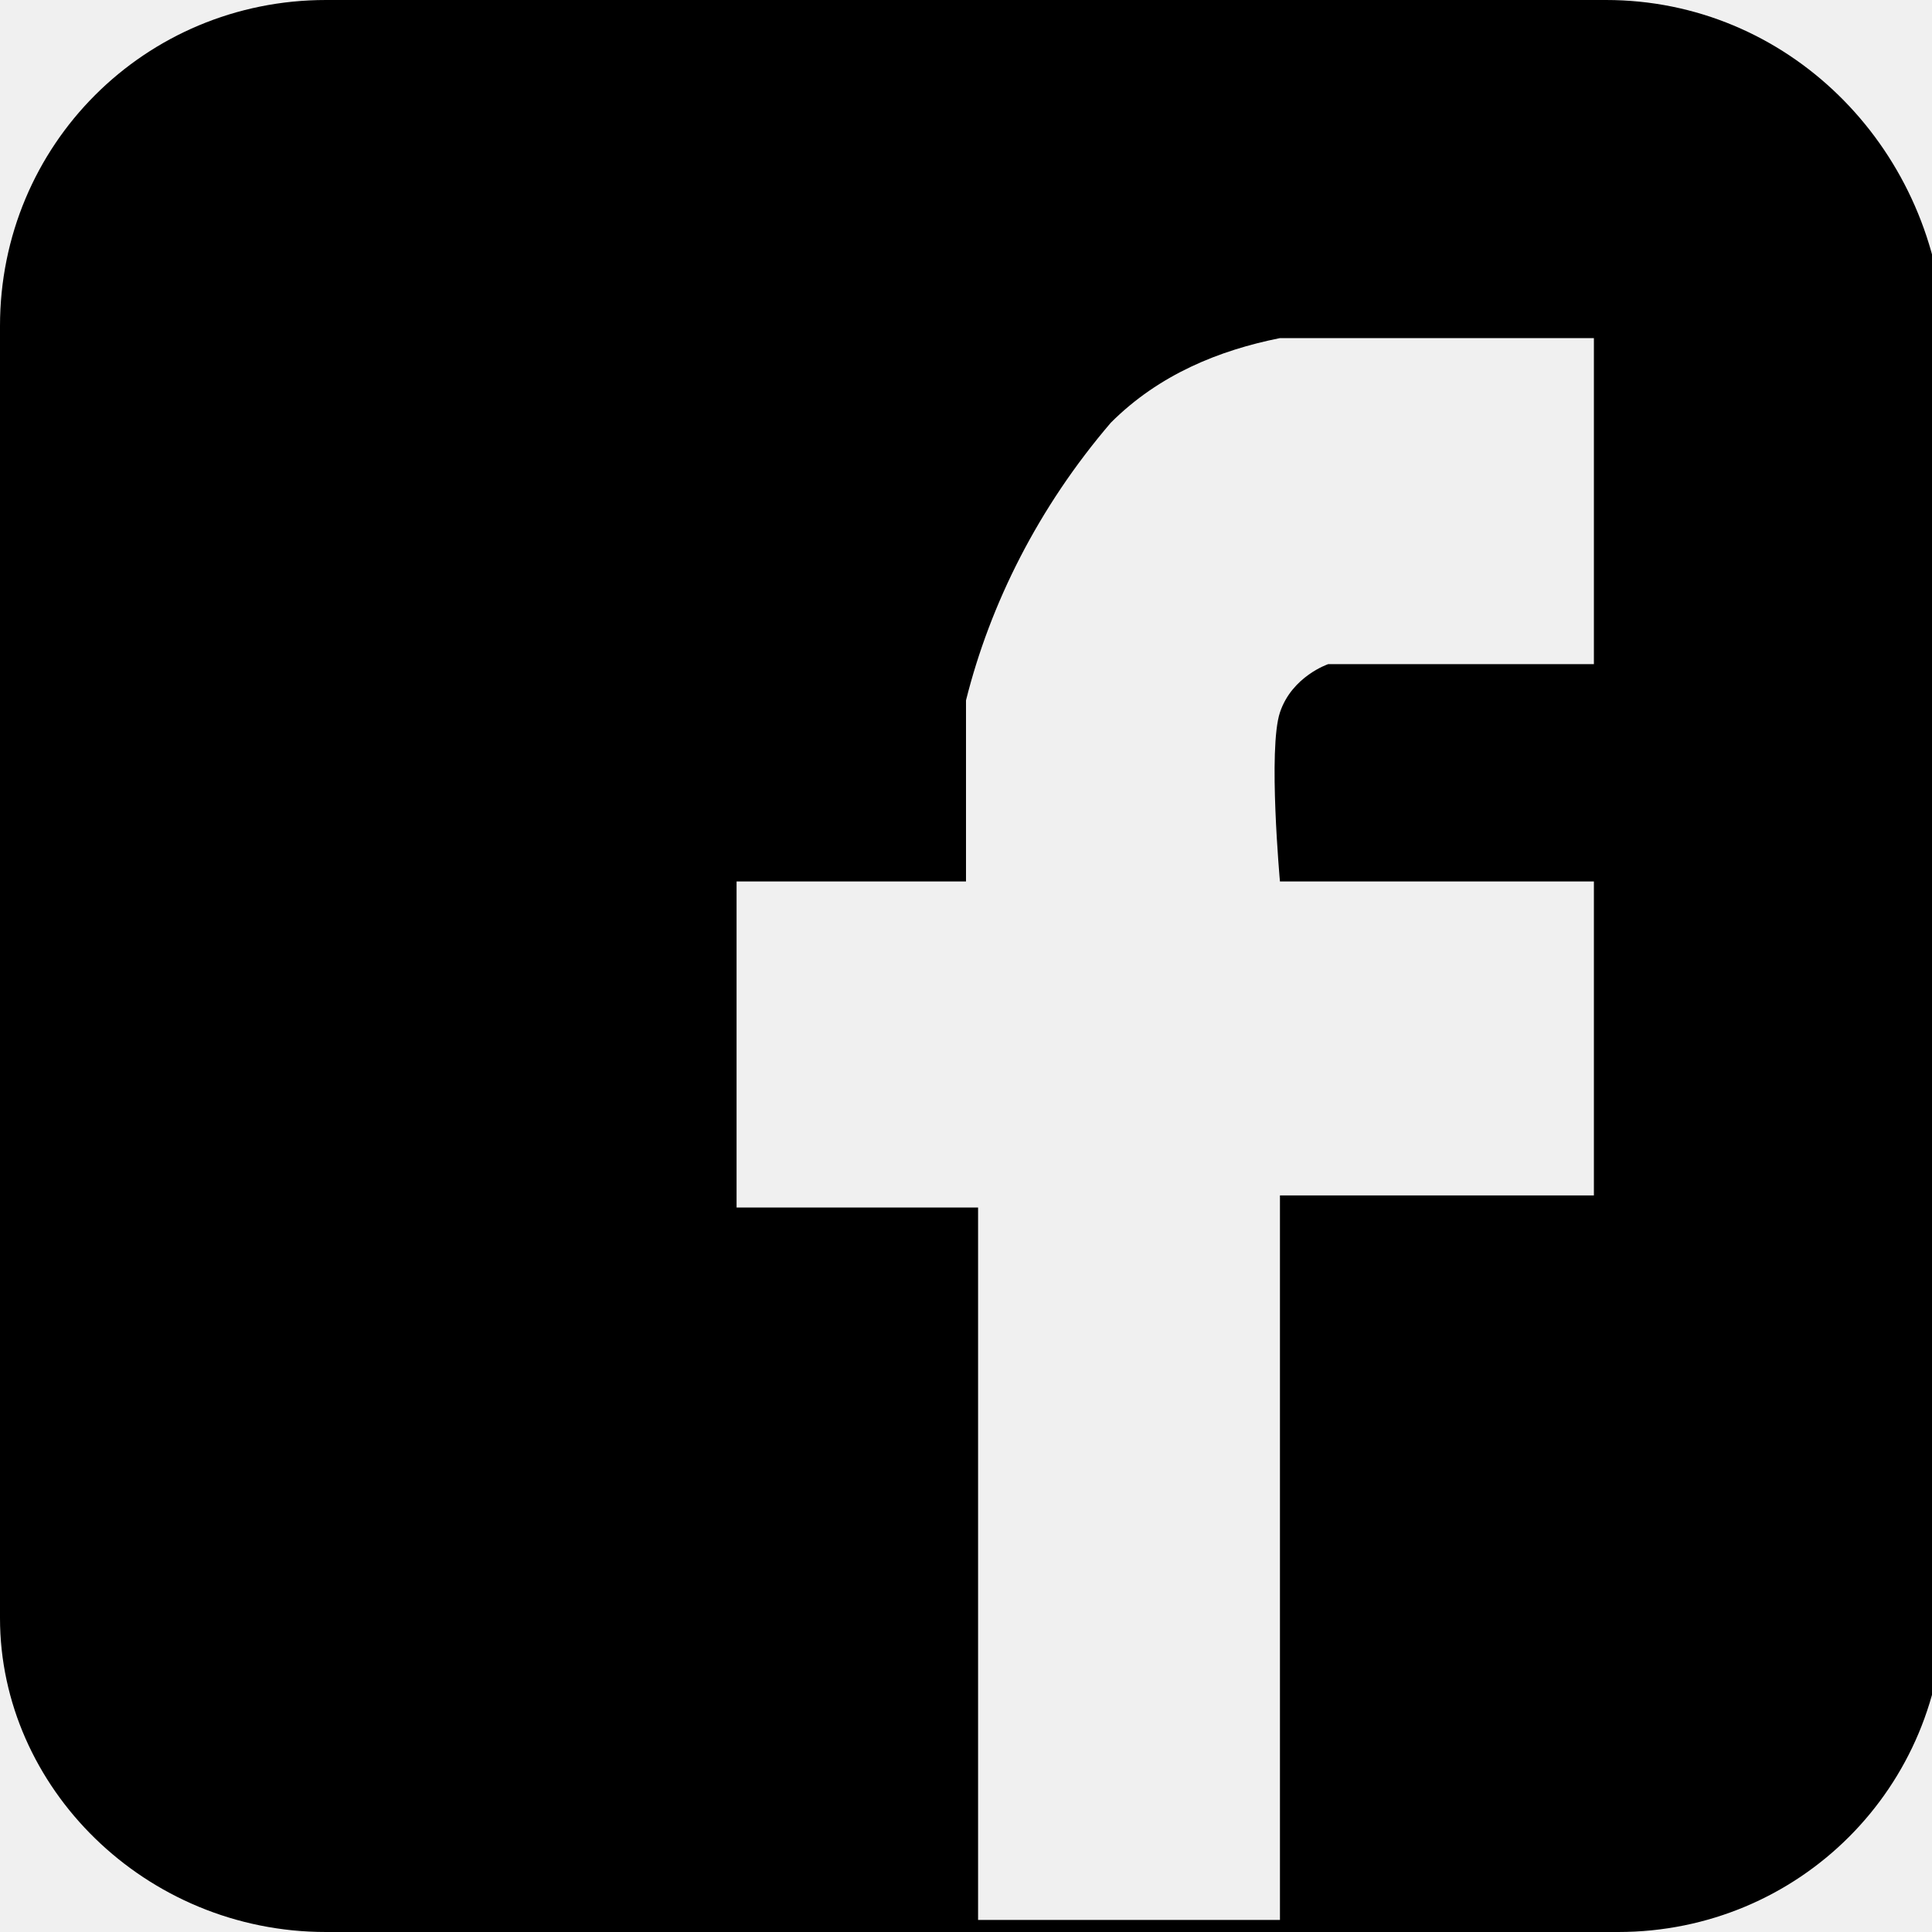
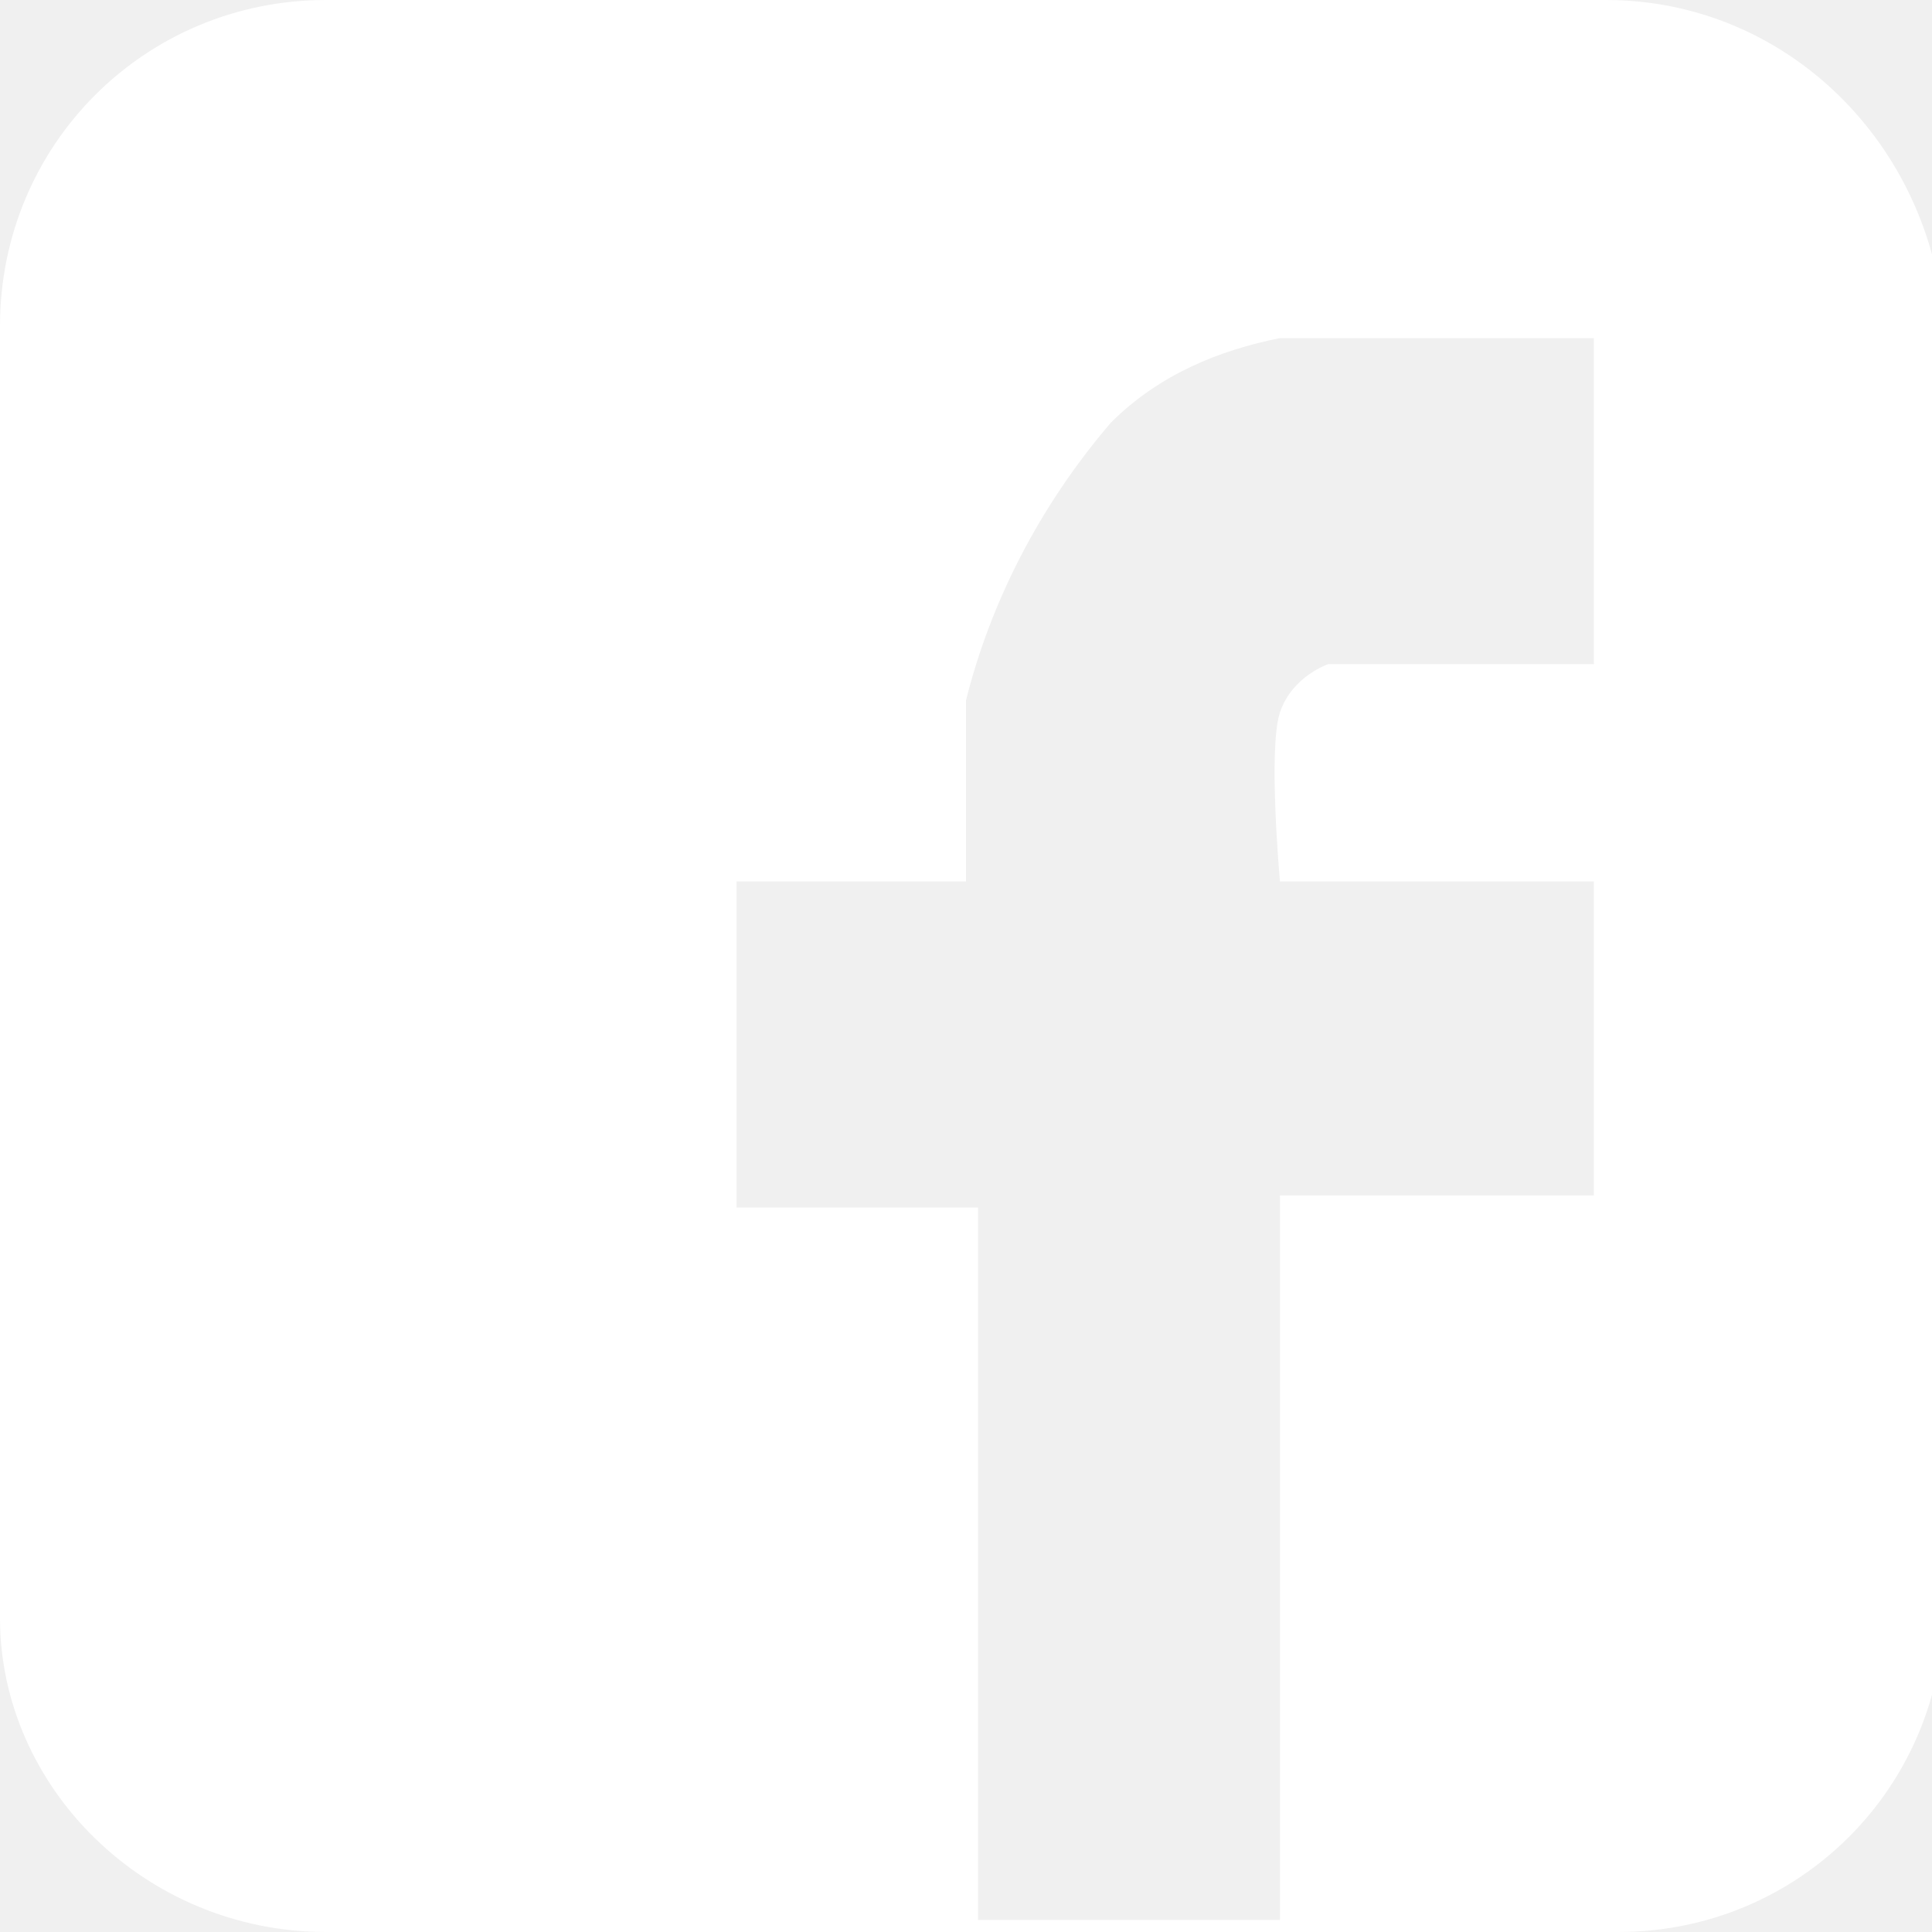
<svg xmlns="http://www.w3.org/2000/svg" version="1.1" id="Lager_1" x="0px" y="0px" viewBox="0 0 16 16" style="enable-background:new 0 0 16 16;" xml:space="preserve">
-   <path d="M13.3,0H2.7C1.2,0,0,1.2,0,2.7v10.7C0,14.8,1.2,16,2.7,16h10.7c1.5,0,2.7-1.2,2.7-2.7V2.7C16,1.2,14.8,0,13.3,0z M13.2,5.5  h-2.2c0,0-0.3,0.1-0.4,0.4s0,1.4,0,1.4h2.6v2.6h-2.6v6H8.1V10h-2V7.3H8V5.8C8.2,5,8.6,4.2,9.2,3.5c0.4-0.4,0.9-0.6,1.4-0.7h2.6  L13.2,5.5z" />
+   <style type="text/css">
+ 	.st0{fill:#FFFFFF;}
+ </style>
+   <path class="st0" d="M13.3,0H2.7C1.2,0,0,1.2,0,2.7v10.7C0,14.8,1.2,16,2.7,16h10.7c1.5,0,2.7-1.2,2.7-2.7V2.7C16,1.2,14.8,0,13.3,0  z M13.2,5.5H11c0,0-0.3,0.1-0.4,0.4s0,1.4,0,1.4h2.6v2.6h-2.6v6H8.1V10h-2V7.3H8V5.8C8.2,5,8.6,4.2,9.2,3.5c0.4-0.4,0.9-0.6,1.4-0.7  h2.6L13.2,5.5z" />
</svg>
